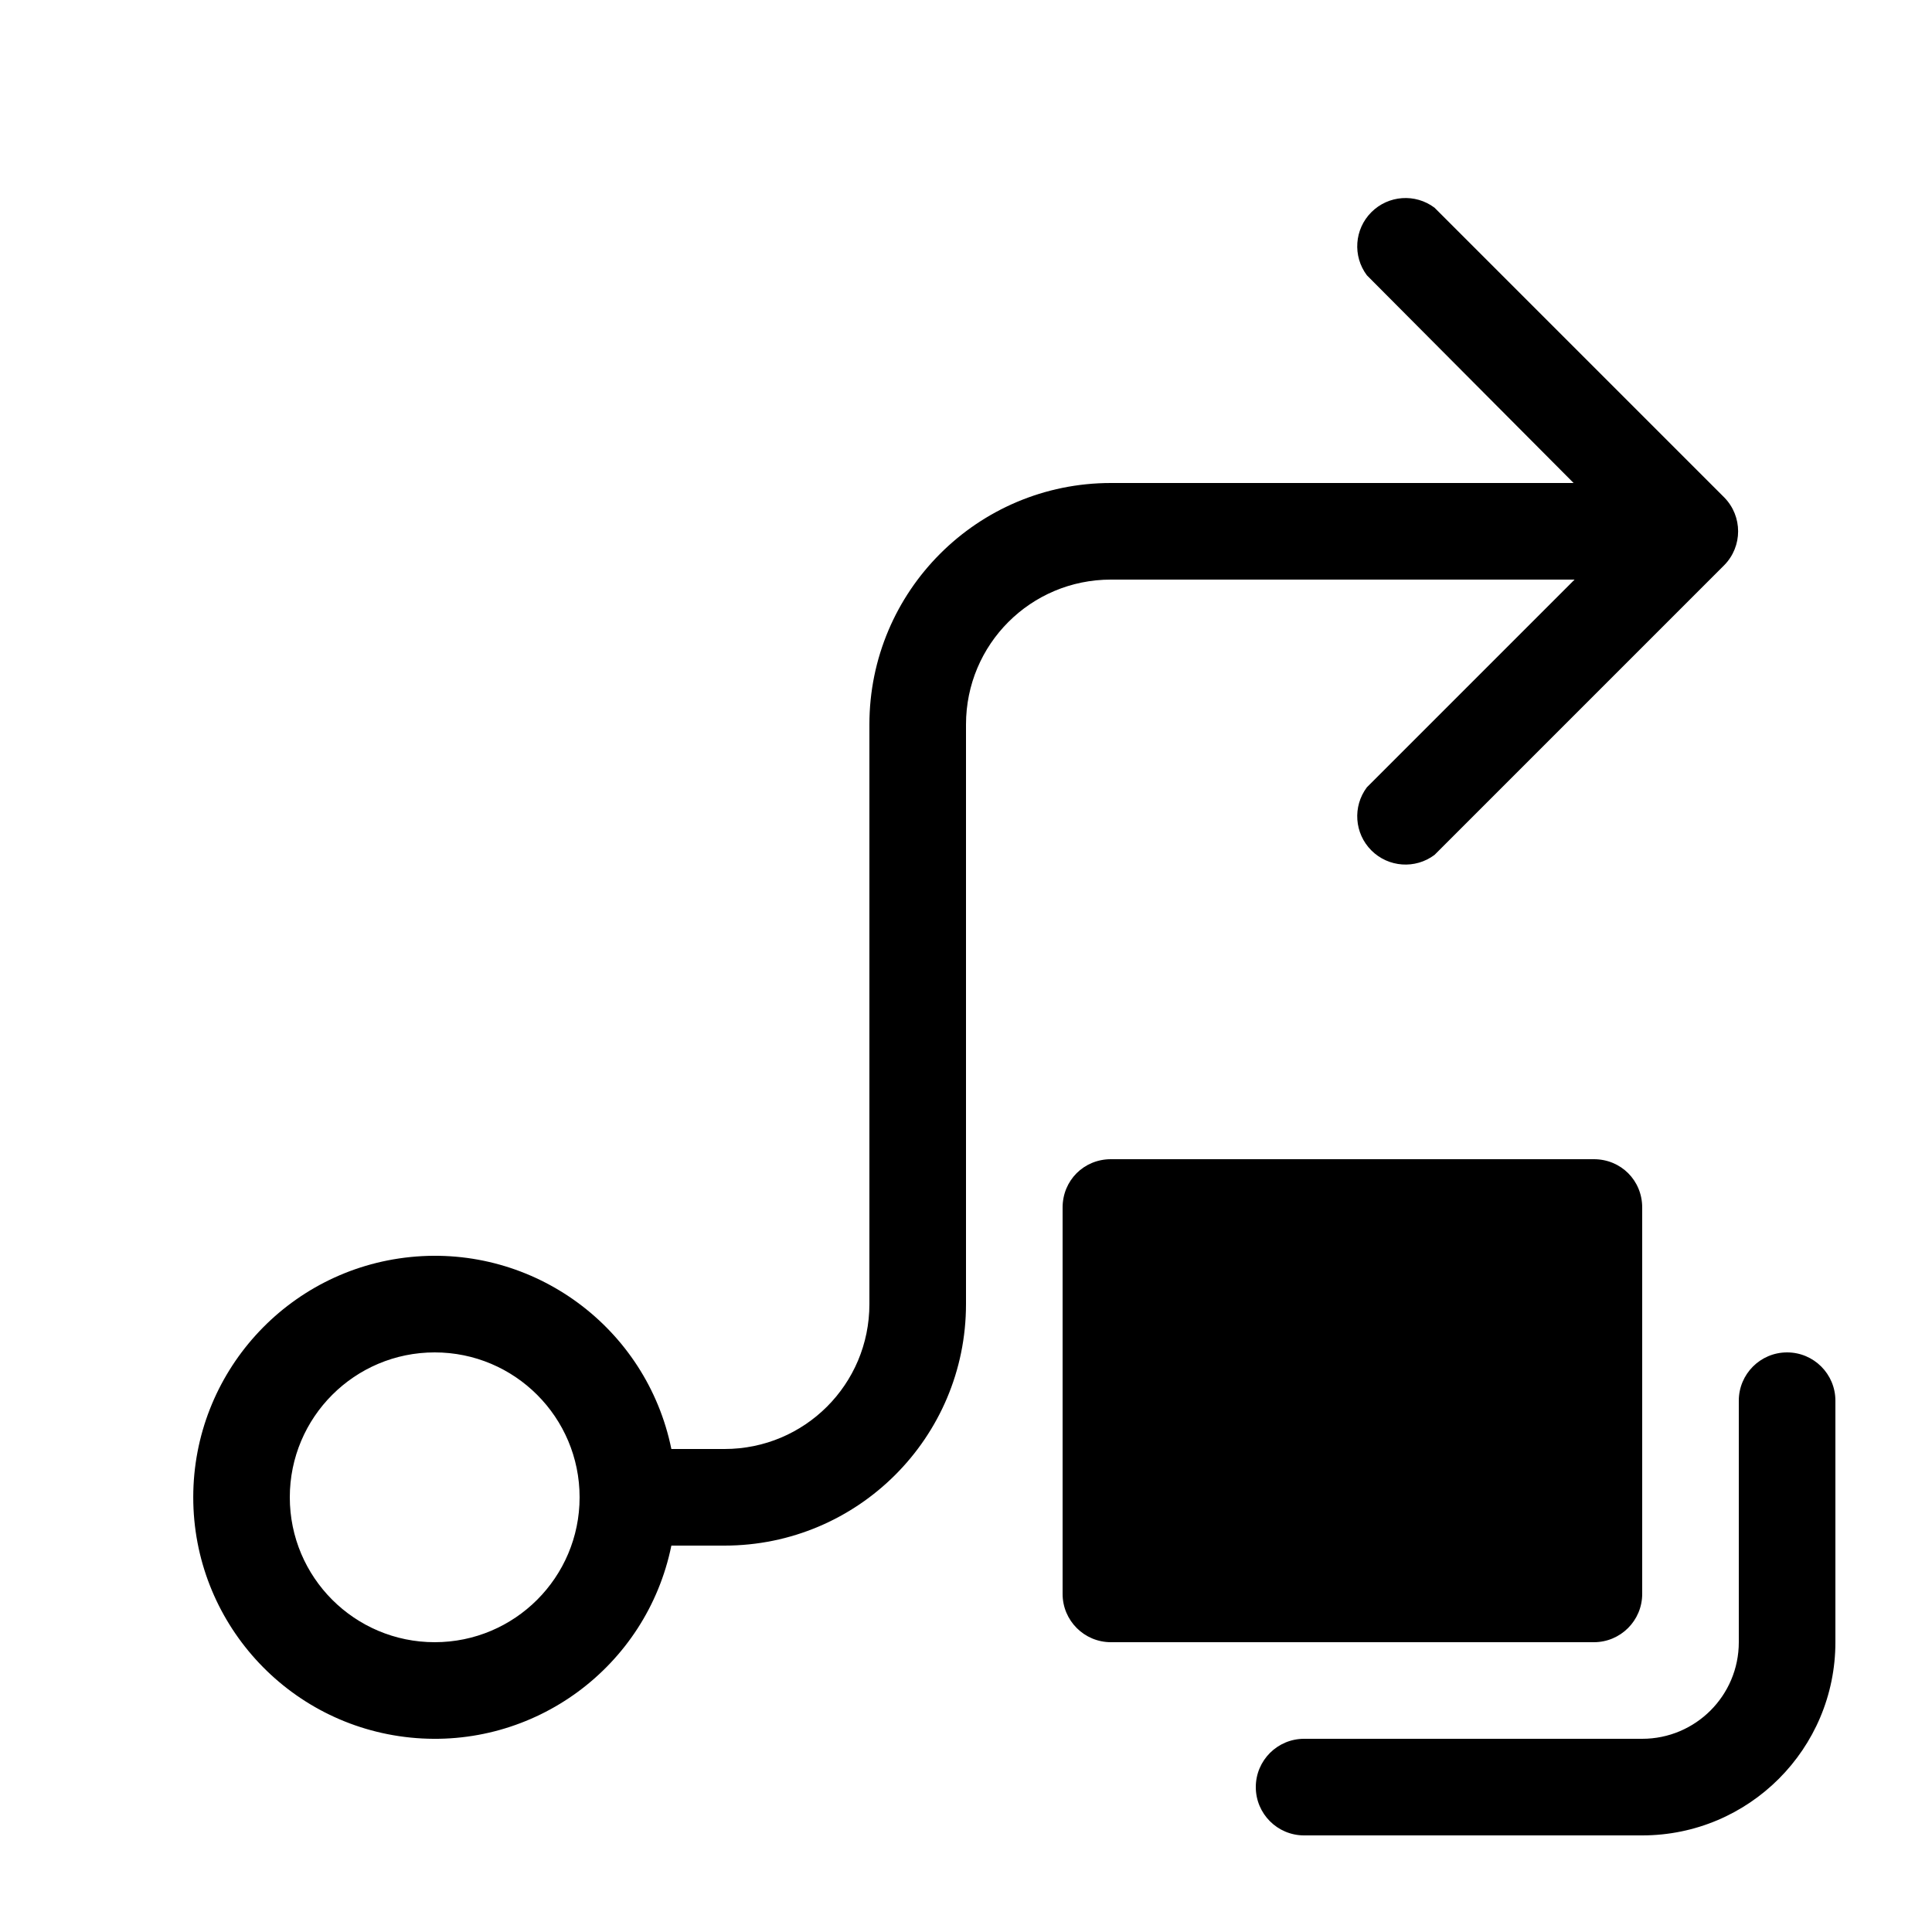
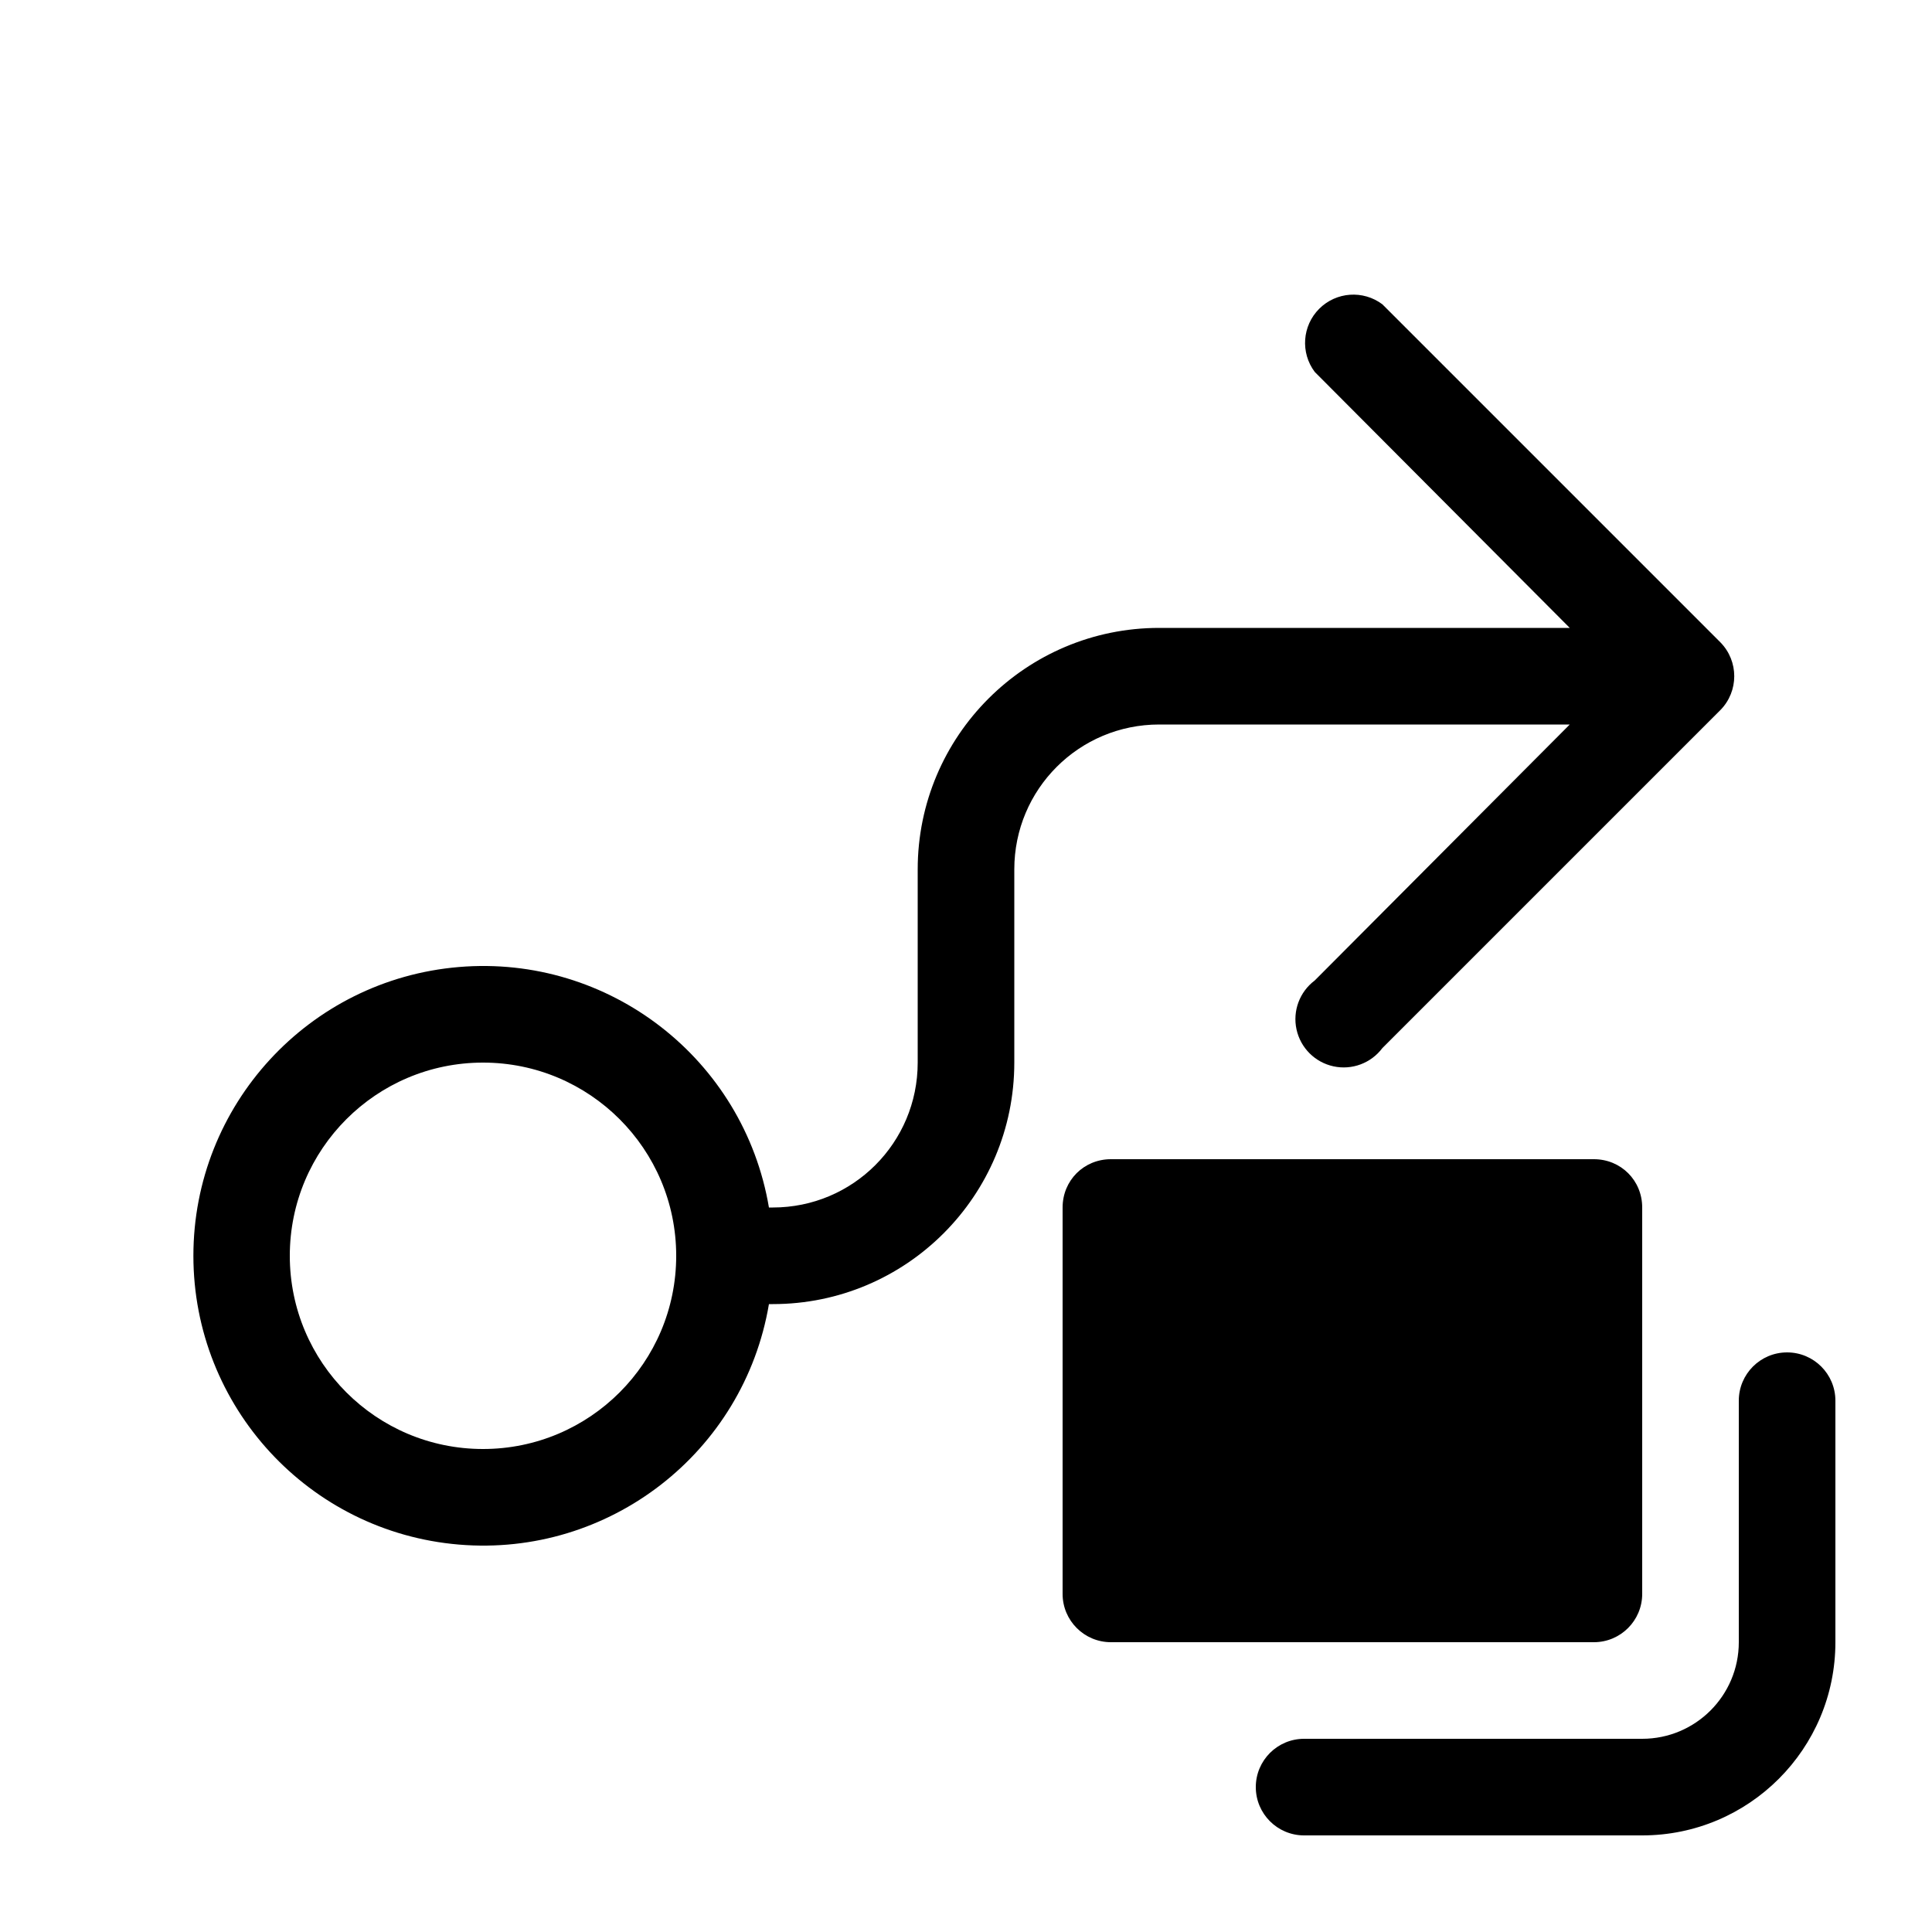
<svg xmlns="http://www.w3.org/2000/svg" width="20" height="20" viewBox="0 0 20 20">
-   <path d="M14.85 2.15a.5.5 0 0 0-.7.7L16.29 5H11.5A2.5 2.5 0 0 0 9 7.5v6c0 .83-.67 1.5-1.5 1.5h-.55a2.5 2.5 0 1 0 0 1h.55a2.5 2.5 0 0 0 2.5-2.5v-6c0-.83.67-1.5 1.5-1.5h4.8l-2.15 2.15a.5.5 0 0 0 .7.7l3-3a.5.5 0 0 0 0-.7l-3-3ZM6 15.5a1.5 1.5 0 1 1-3 0 1.5 1.5 0 0 1 3 0Zm5-3c0-.28.22-.5.5-.5h5c.28 0 .5.22.5.5v4a.5.5 0 0 1-.5.5h-5a.5.5 0 0 1-.5-.5v-4Zm8 2a.5.5 0 0 0-1 0V17a1 1 0 0 1-1 1h-3.5a.5.5 0 0 0 0 1H17a2 2 0 0 0 2-2v-2.5Z" />
+   <path d="M11 12.5c0-.28.22-.5.5-.5h5c.28 0 .5.22.5.5v4a.5.5 0 0 1-.5.5h-5a.5.5 0 0 1-.5-.5v-4Zm8 2a.5.5 0 0 0-1 0V17a1 1 0 0 1-1 1h-3.5a.5.5 0 0 0 0 1H17a2 2 0 0 0 2-2v-2.5ZM14.31 3.15a.5.5 0 0 0-.7.7l2.64 2.65H12A2.5 2.5 0 0 0 9.5 9v2c0 .83-.67 1.5-1.5 1.5h-.04a3 3 0 1 0 0 1H8a2.5 2.5 0 0 0 2.5-2.5V9c0-.83.67-1.5 1.5-1.5h4.25l-2.64 2.65a.5.5 0 1 0 .7.7l3.5-3.5a.5.5 0 0 0 0-.7l-3.5-3.5ZM7 13a2 2 0 1 1-4 0 2 2 0 0 1 4 0Z" />
</svg>
